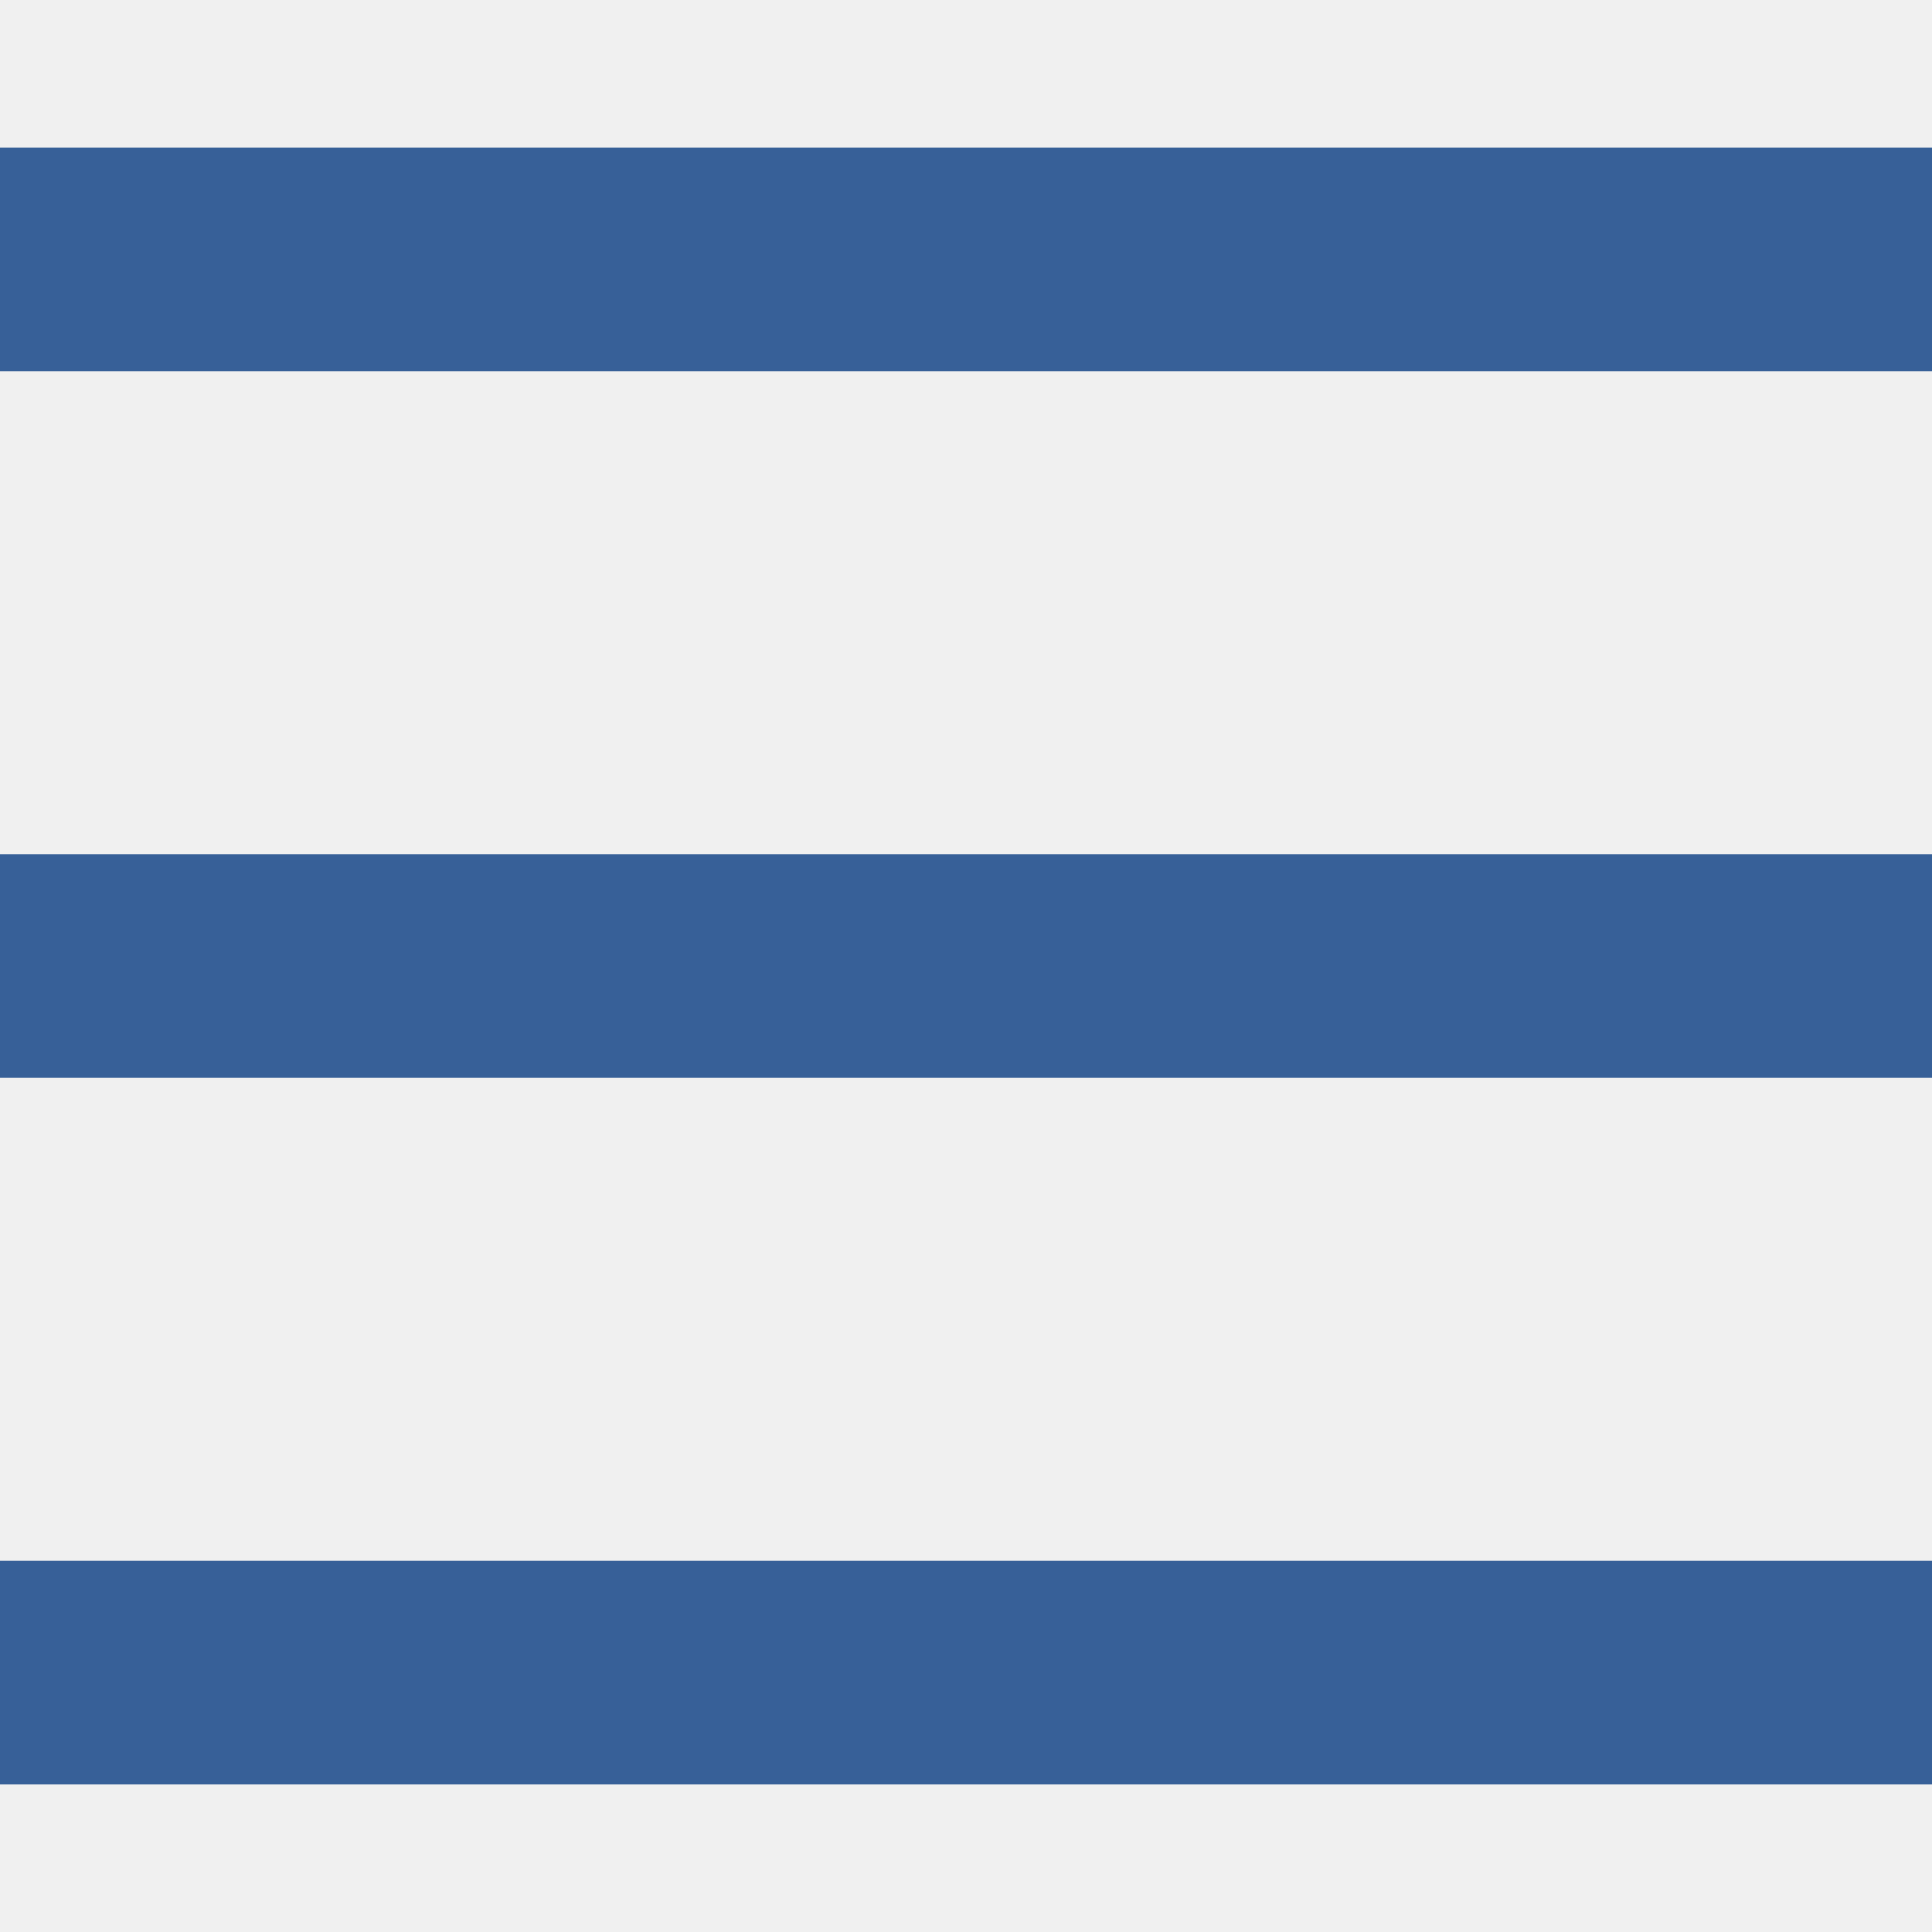
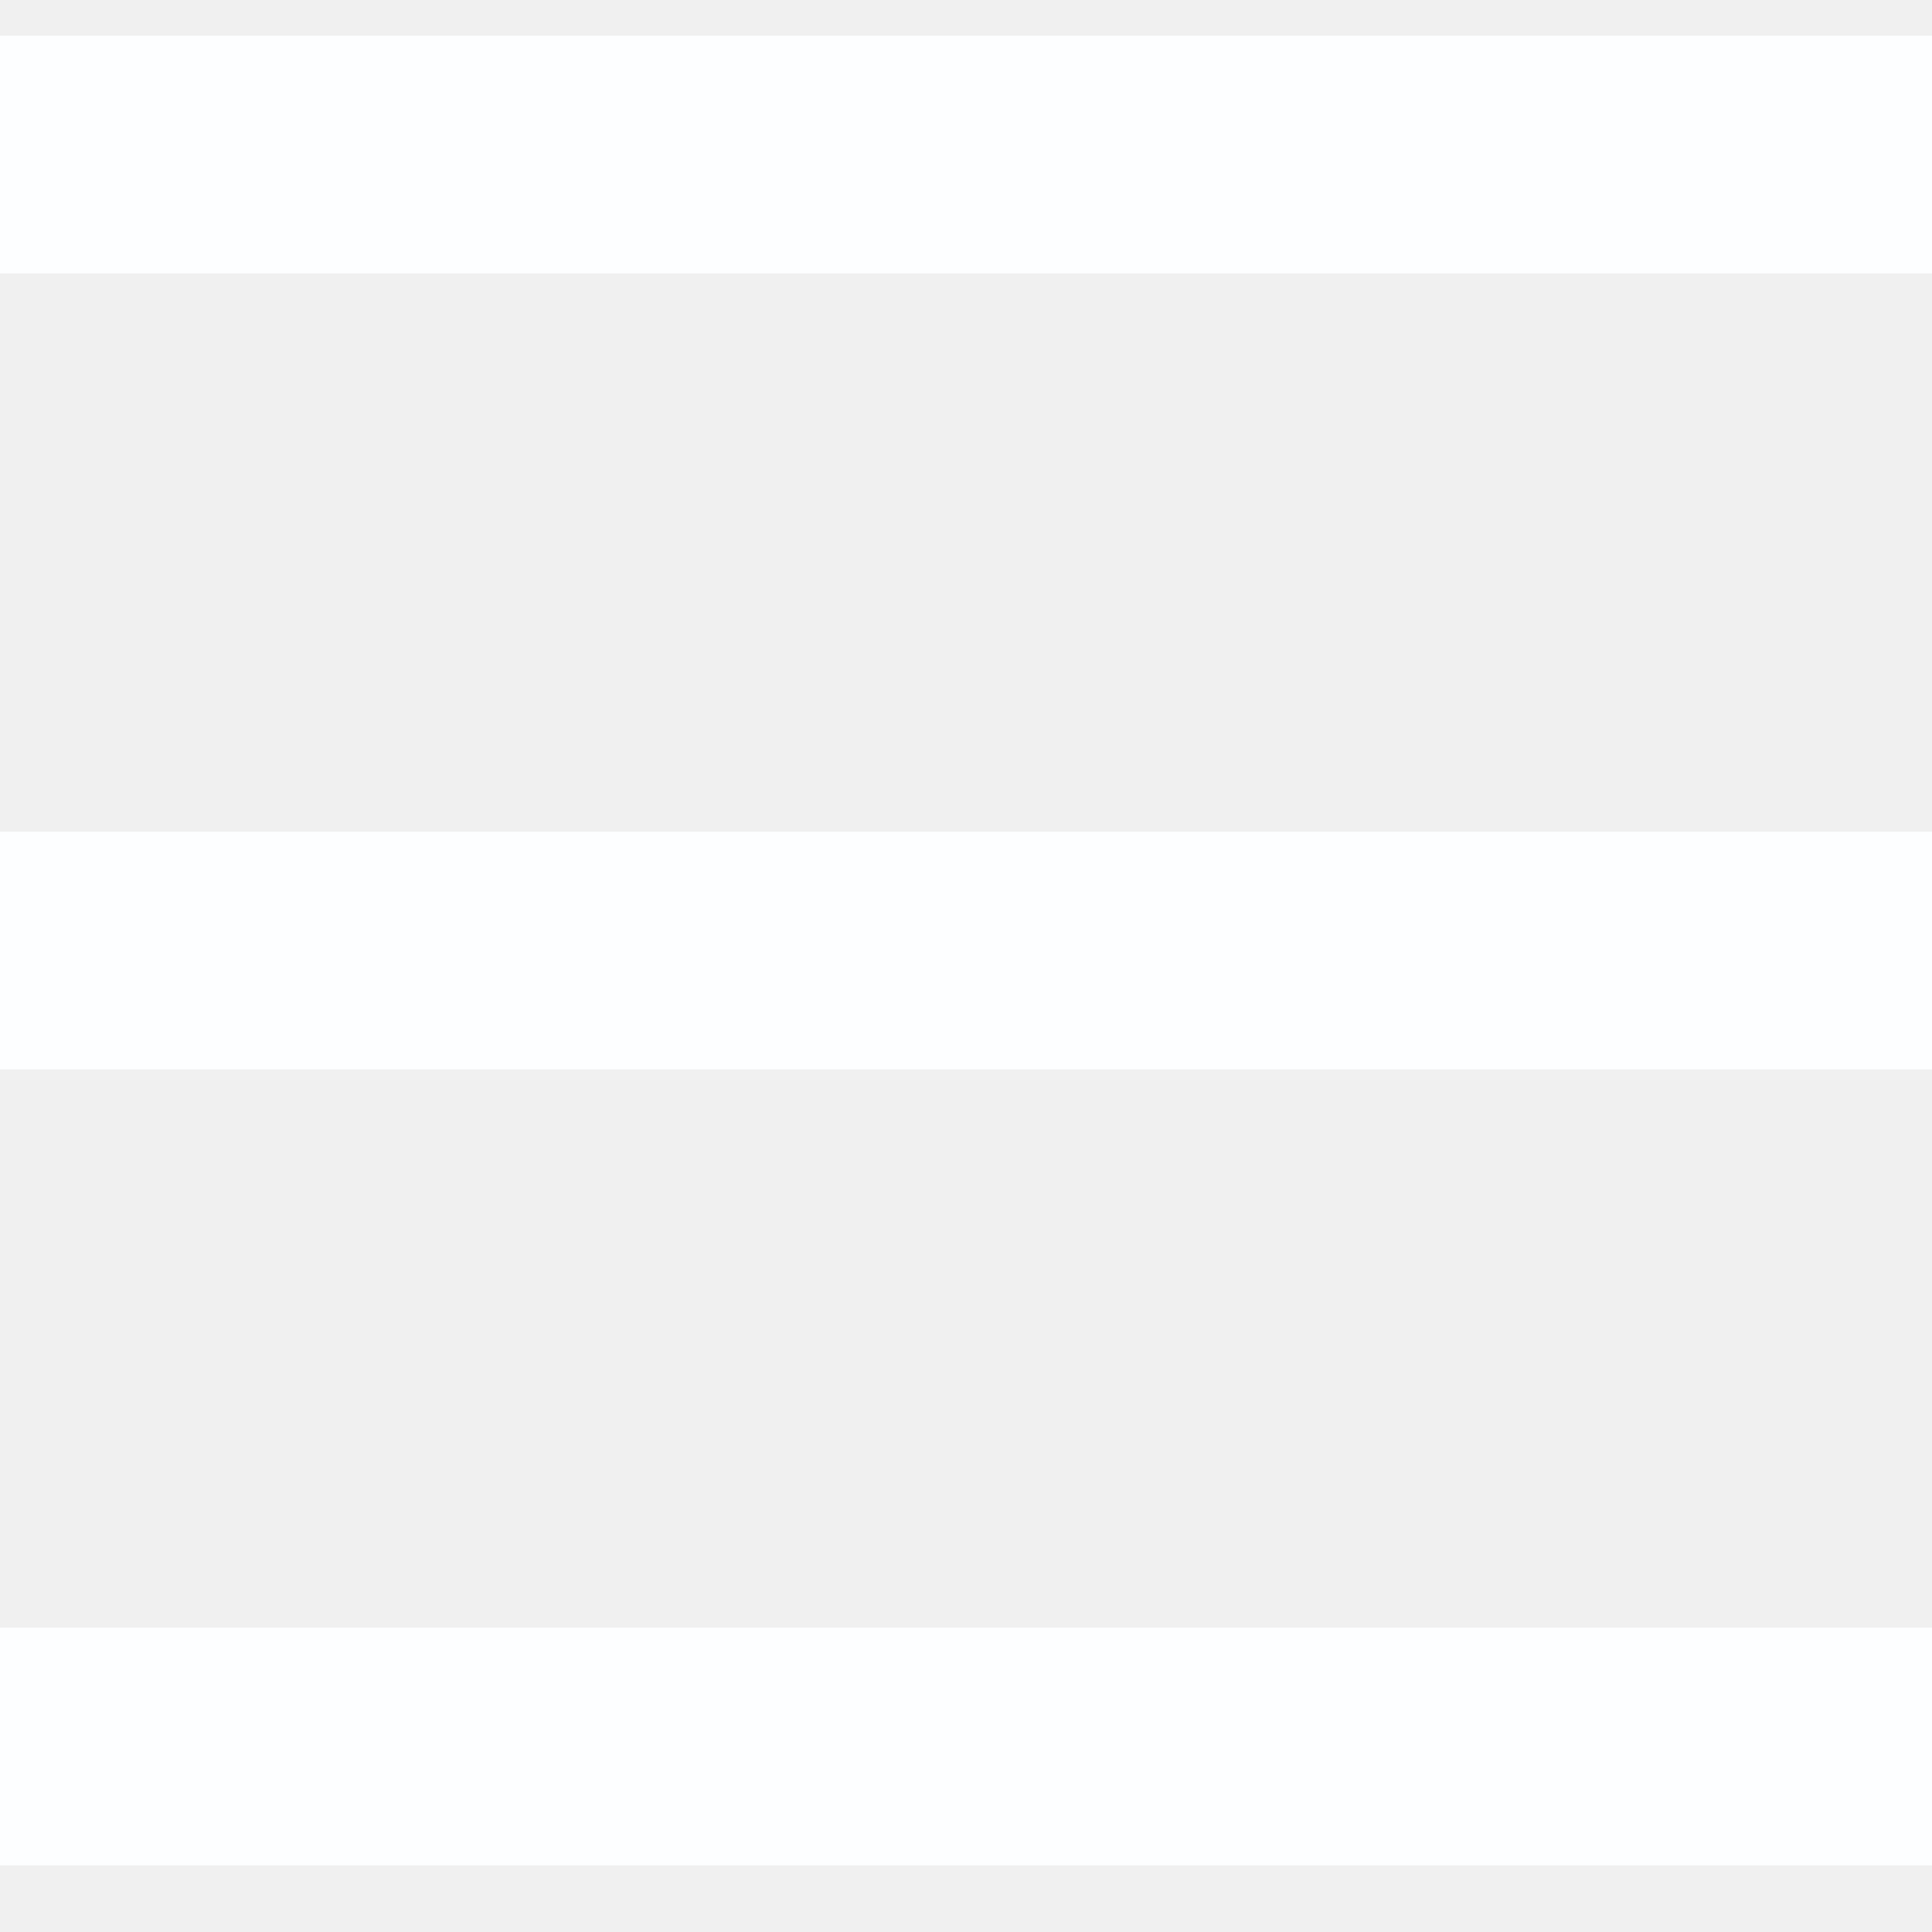
- <svg xmlns="http://www.w3.org/2000/svg" width="43.2" height="43.2" viewBox="0 0 43.2 43.2">
-   <path fill="#fff" stroke="#376098" stroke-width="5" stroke-miterlimit="10" d="M0 5.8h43.2M0 37.4h43.2M0 21.6h43.2" />
+ <svg xmlns="http://www.w3.org/2000/svg" id="Layer_1" width="25" height="25" viewBox="0 0 25 25">
+   <style>.st0{fill:#fff;stroke:#fdfeff;stroke-width:3.076;stroke-miterlimit:10}</style>
+   <path class="st0" d="M0 2h25M0 22.6h25M0 12.3h25" />
</svg>
